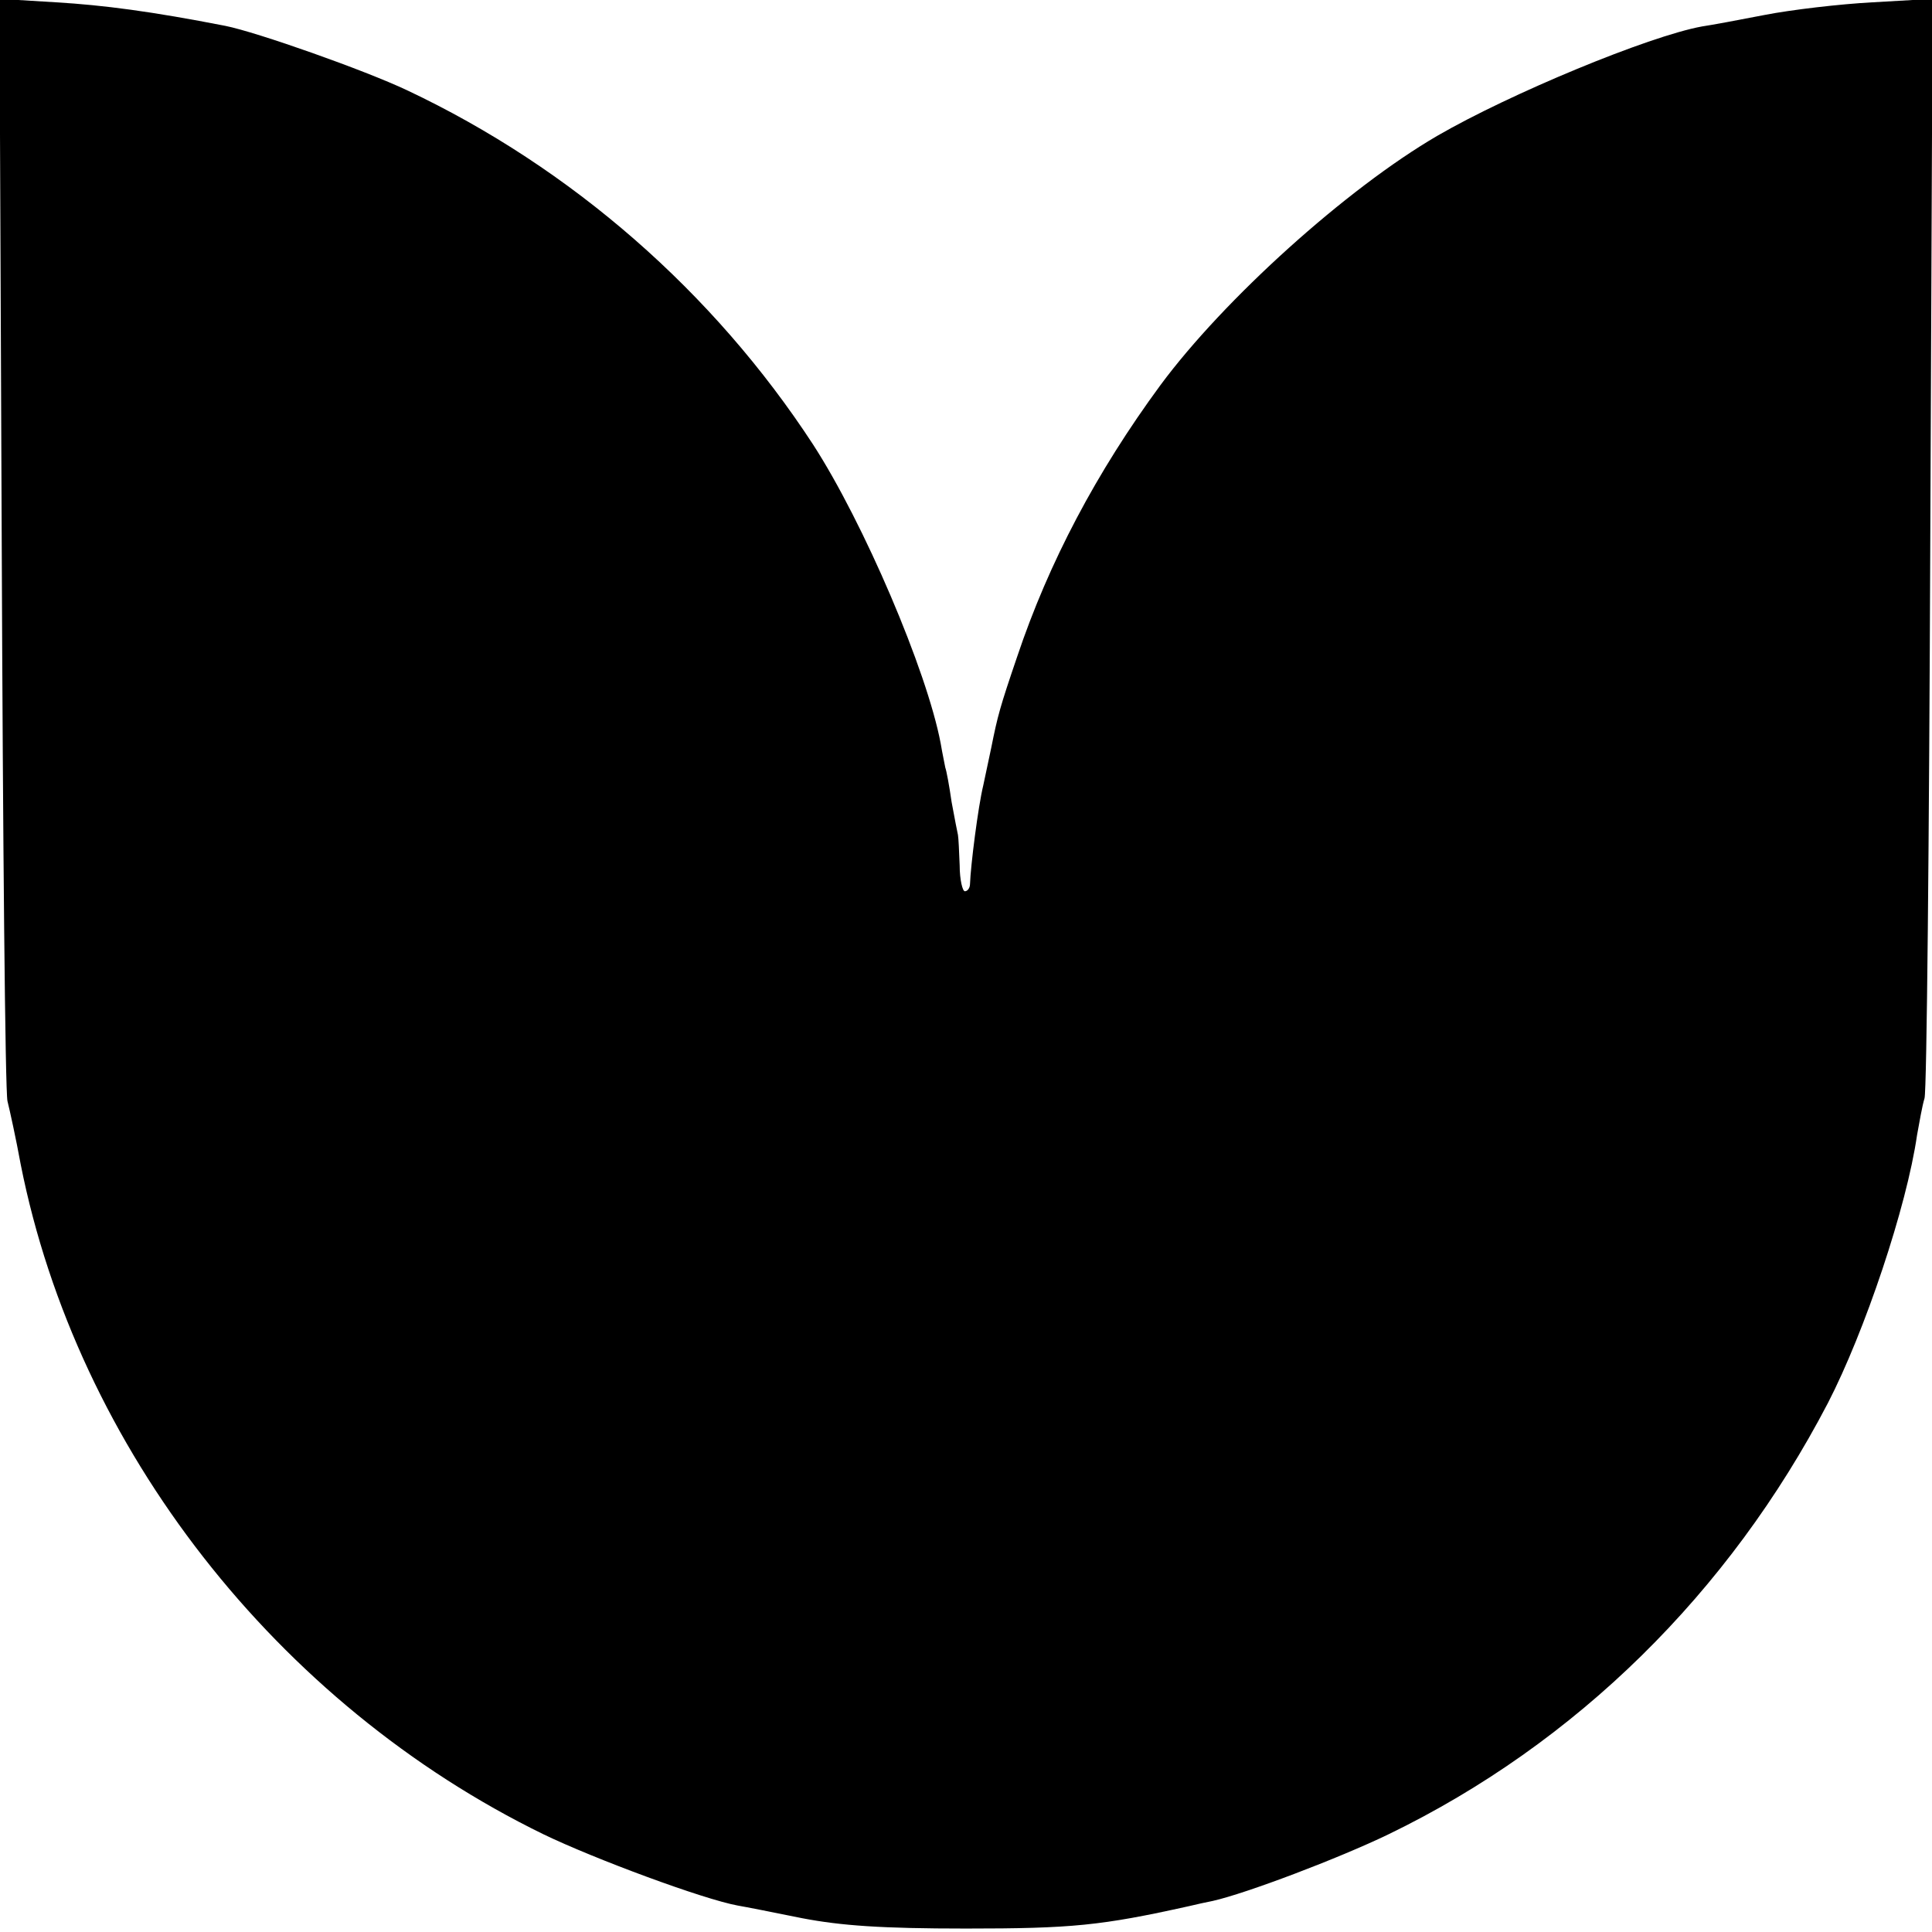
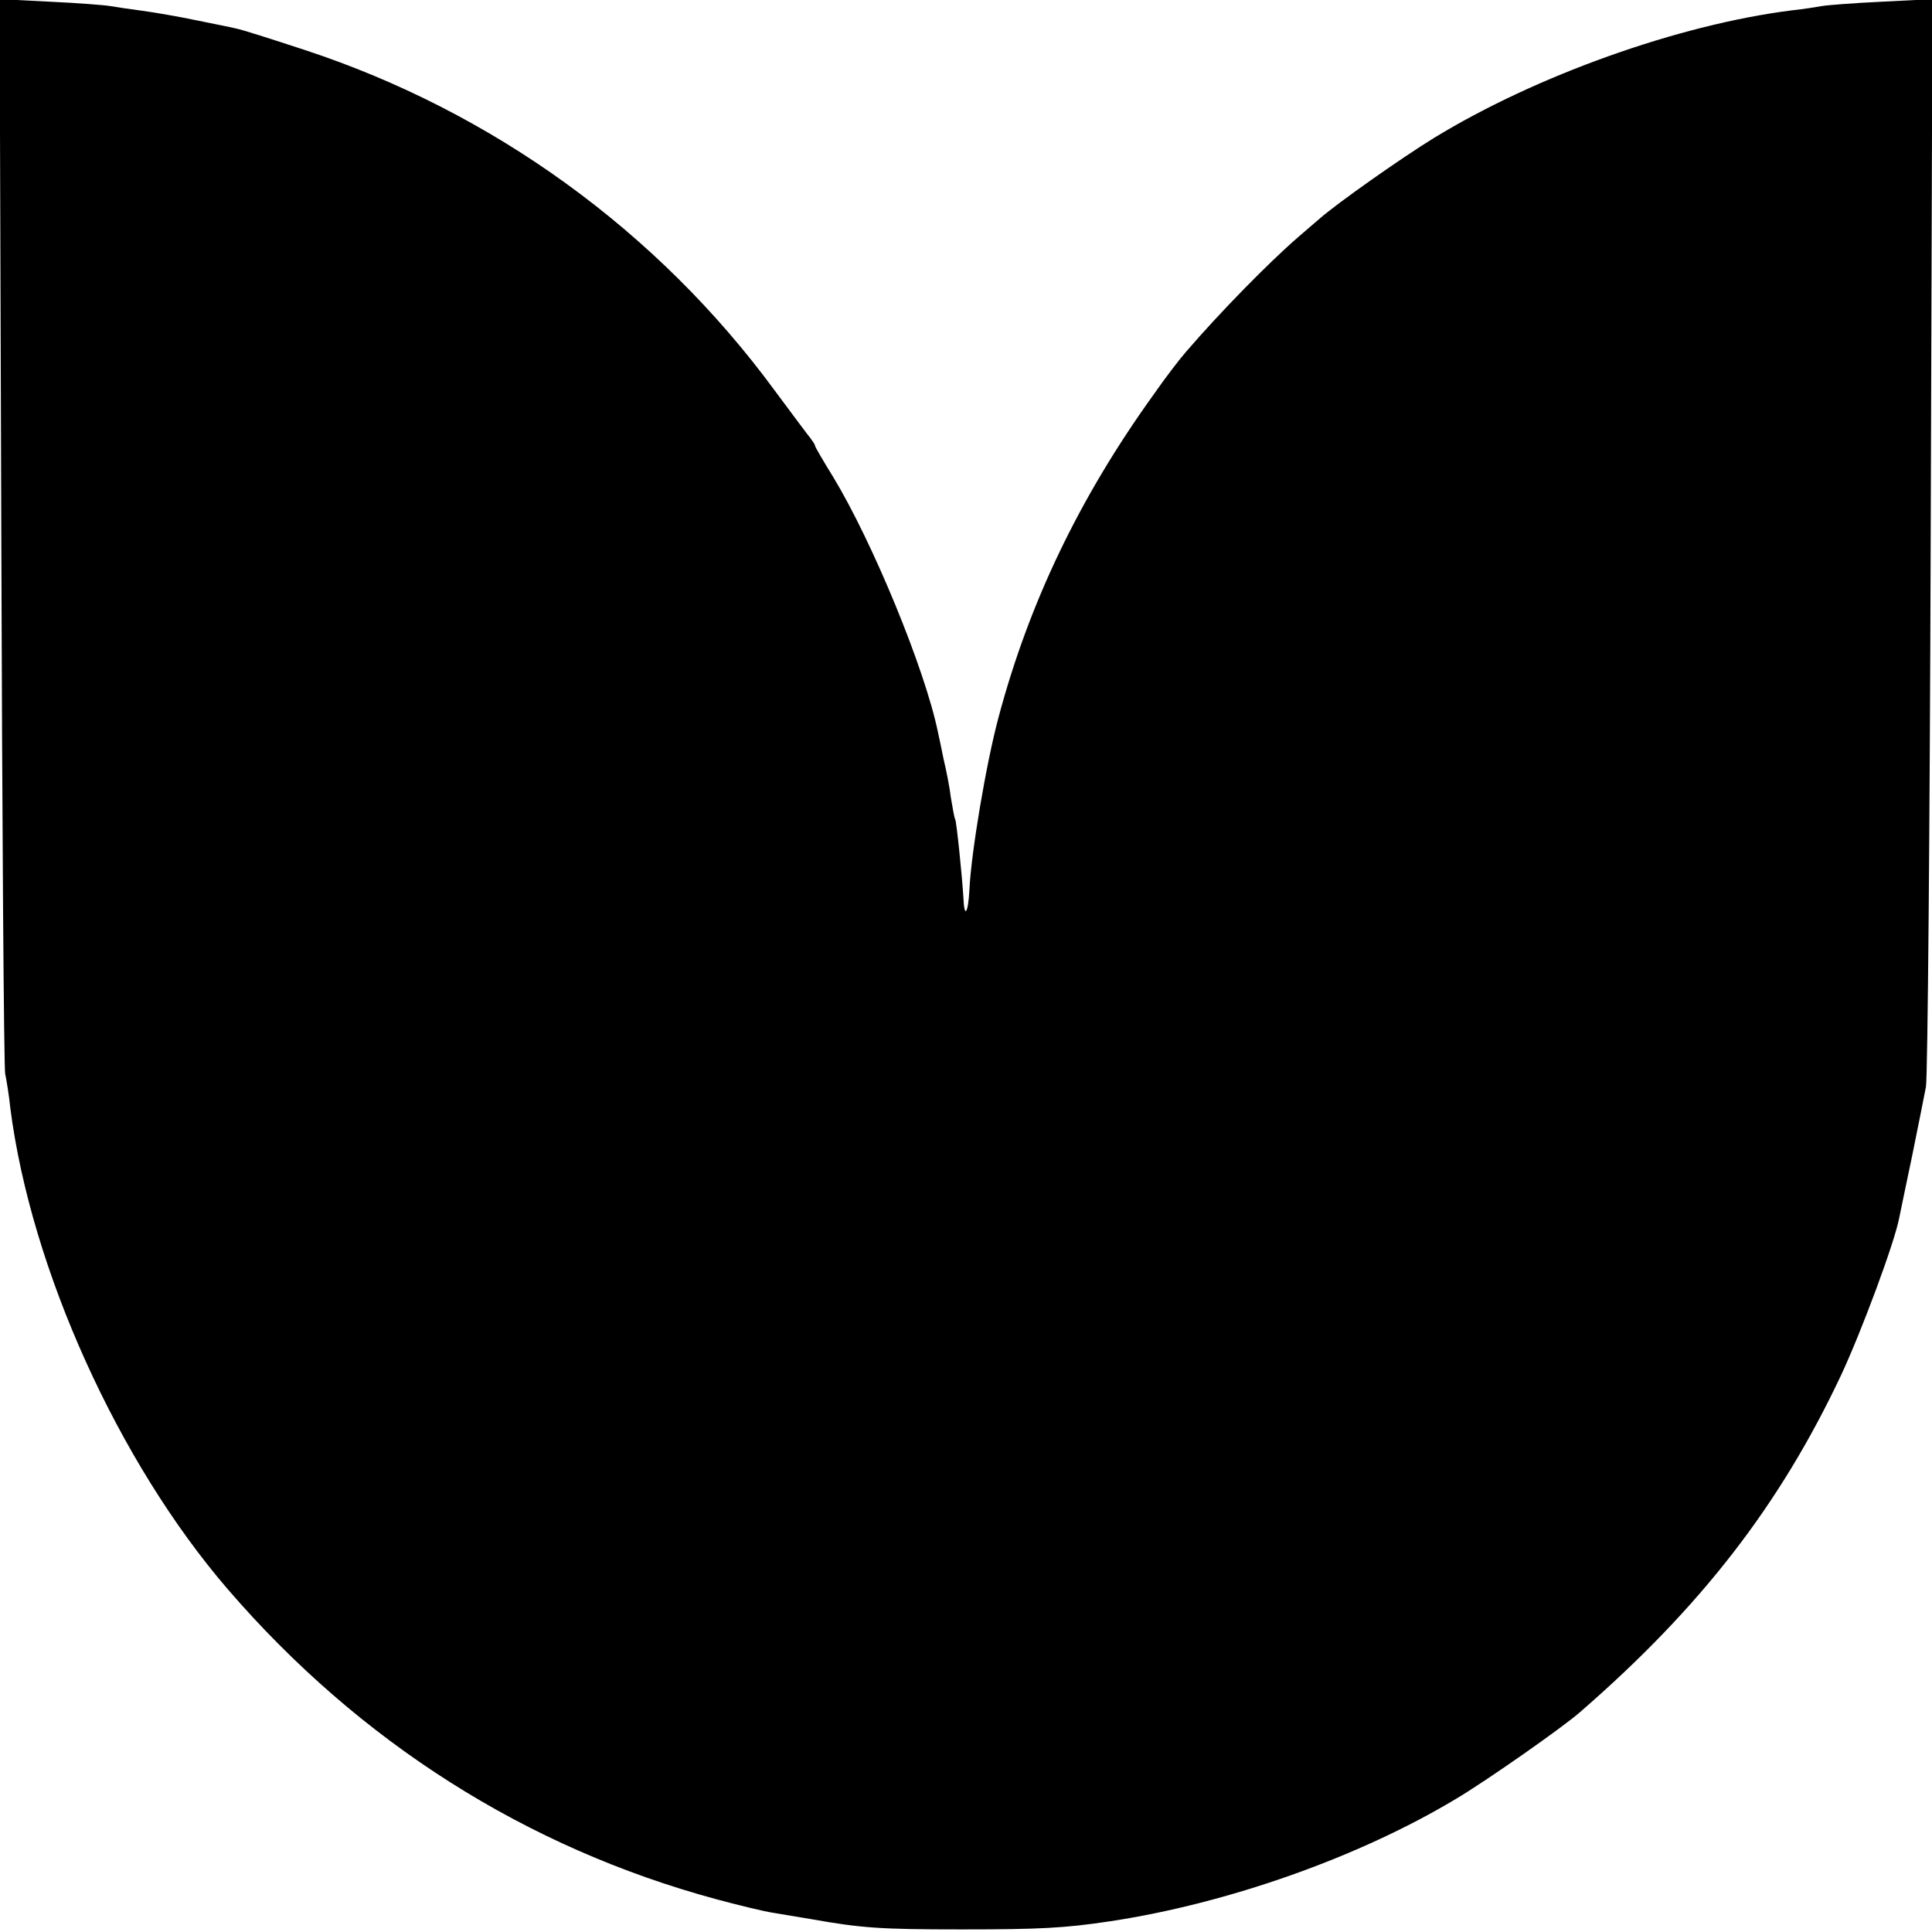
- <svg xmlns="http://www.w3.org/2000/svg" version="1.0" width="336pt" height="336pt" viewBox="0 0 336 336" preserveAspectRatio="xMidYMid meet">
-   <g transform="translate(0,336) scale(0.1,-0.1)" fill="#000000" stroke="none">
-     <path d="M3 2418 c2 -518 6 -956 10 -973 4 -16 15 -66 23 -110 98 -494 446 -939 909 -1165 89 -43 278 -113 338 -124 12 -2 63 -12 112 -22 68 -13 138 -18 285 -18 184 0 235 5 388 39 12 3 31 7 41 9 58 13 219 74 306 116 326 158 592 420 764 750 64 124 137 341 155 466 4 22 9 51 13 64 4 14 8 450 10 969 l4 943 -104 -6 c-57 -3 -142 -13 -188 -22 -46 -9 -95 -18 -109 -20 -93 -17 -334 -117 -460 -190 -158 -92 -371 -284 -482 -434 -111 -151 -194 -308 -249 -472 -30 -88 -34 -103 -45 -158 -3 -14 -9 -43 -14 -66 -9 -37 -22 -140 -23 -171 0 -7 -4 -13 -9 -13 -4 0 -9 20 -9 45 -1 25 -2 48 -3 53 -1 4 -6 30 -11 57 -4 28 -9 55 -11 60 -1 6 -5 24 -8 42 -24 127 -134 384 -222 520 -173 265 -420 481 -706 616 -74 35 -261 101 -316 112 -128 25 -211 36 -295 41 l-98 6 4 -944z" />
+ <svg xmlns="http://www.w3.org/2000/svg" version="1.0" width="448pt" height="448pt" viewBox="0 0 448 448" preserveAspectRatio="xMidYMid meet">
+   <g transform="translate(0,448) scale(0.1,-0.1)" fill="#000000" stroke="none">
+     <path d="M3 3248 c2 -678 6 -1244 9 -1258 3 -14 9 -50 12 -80 48 -373 250 -820 504 -1115 306 -355 693 -600 1133 -719 52 -14 110 -28 129 -31 19 -3 60 -10 90 -15 118 -21 162 -24 350 -24 181 0 239 3 345 19 271 41 575 148 800 283 71 42 248 166 289 202 281 244 464 481 606 783 47 101 123 305 134 363 3 16 17 81 30 144 13 63 27 135 32 160 4 25 9 602 11 1283 l4 1239 -118 -6 c-65 -3 -127 -8 -138 -10 -11 -2 -42 -7 -70 -10 -262 -33 -593 -151 -830 -296 -75 -46 -224 -151 -265 -187 -14 -12 -36 -31 -50 -43 -68 -59 -180 -173 -260 -266 -14 -16 -48 -60 -75 -99 -172 -239 -289 -483 -360 -750 -29 -109 -63 -313 -67 -397 -3 -57 -12 -69 -14 -20 -3 51 -16 177 -19 182 -2 3 -6 26 -10 50 -3 25 -11 65 -17 90 -5 25 -11 53 -13 62 -30 146 -151 440 -243 592 -23 37 -42 70 -42 72 0 3 -5 10 -10 17 -6 7 -43 57 -84 112 -271 369 -654 646 -1089 789 -76 25 -148 48 -160 50 -12 3 -53 11 -92 19 -38 8 -95 18 -125 22 -30 4 -64 9 -75 11 -11 2 -73 7 -138 10 l-118 6 4 -1234z" />
  </g>
</svg>
